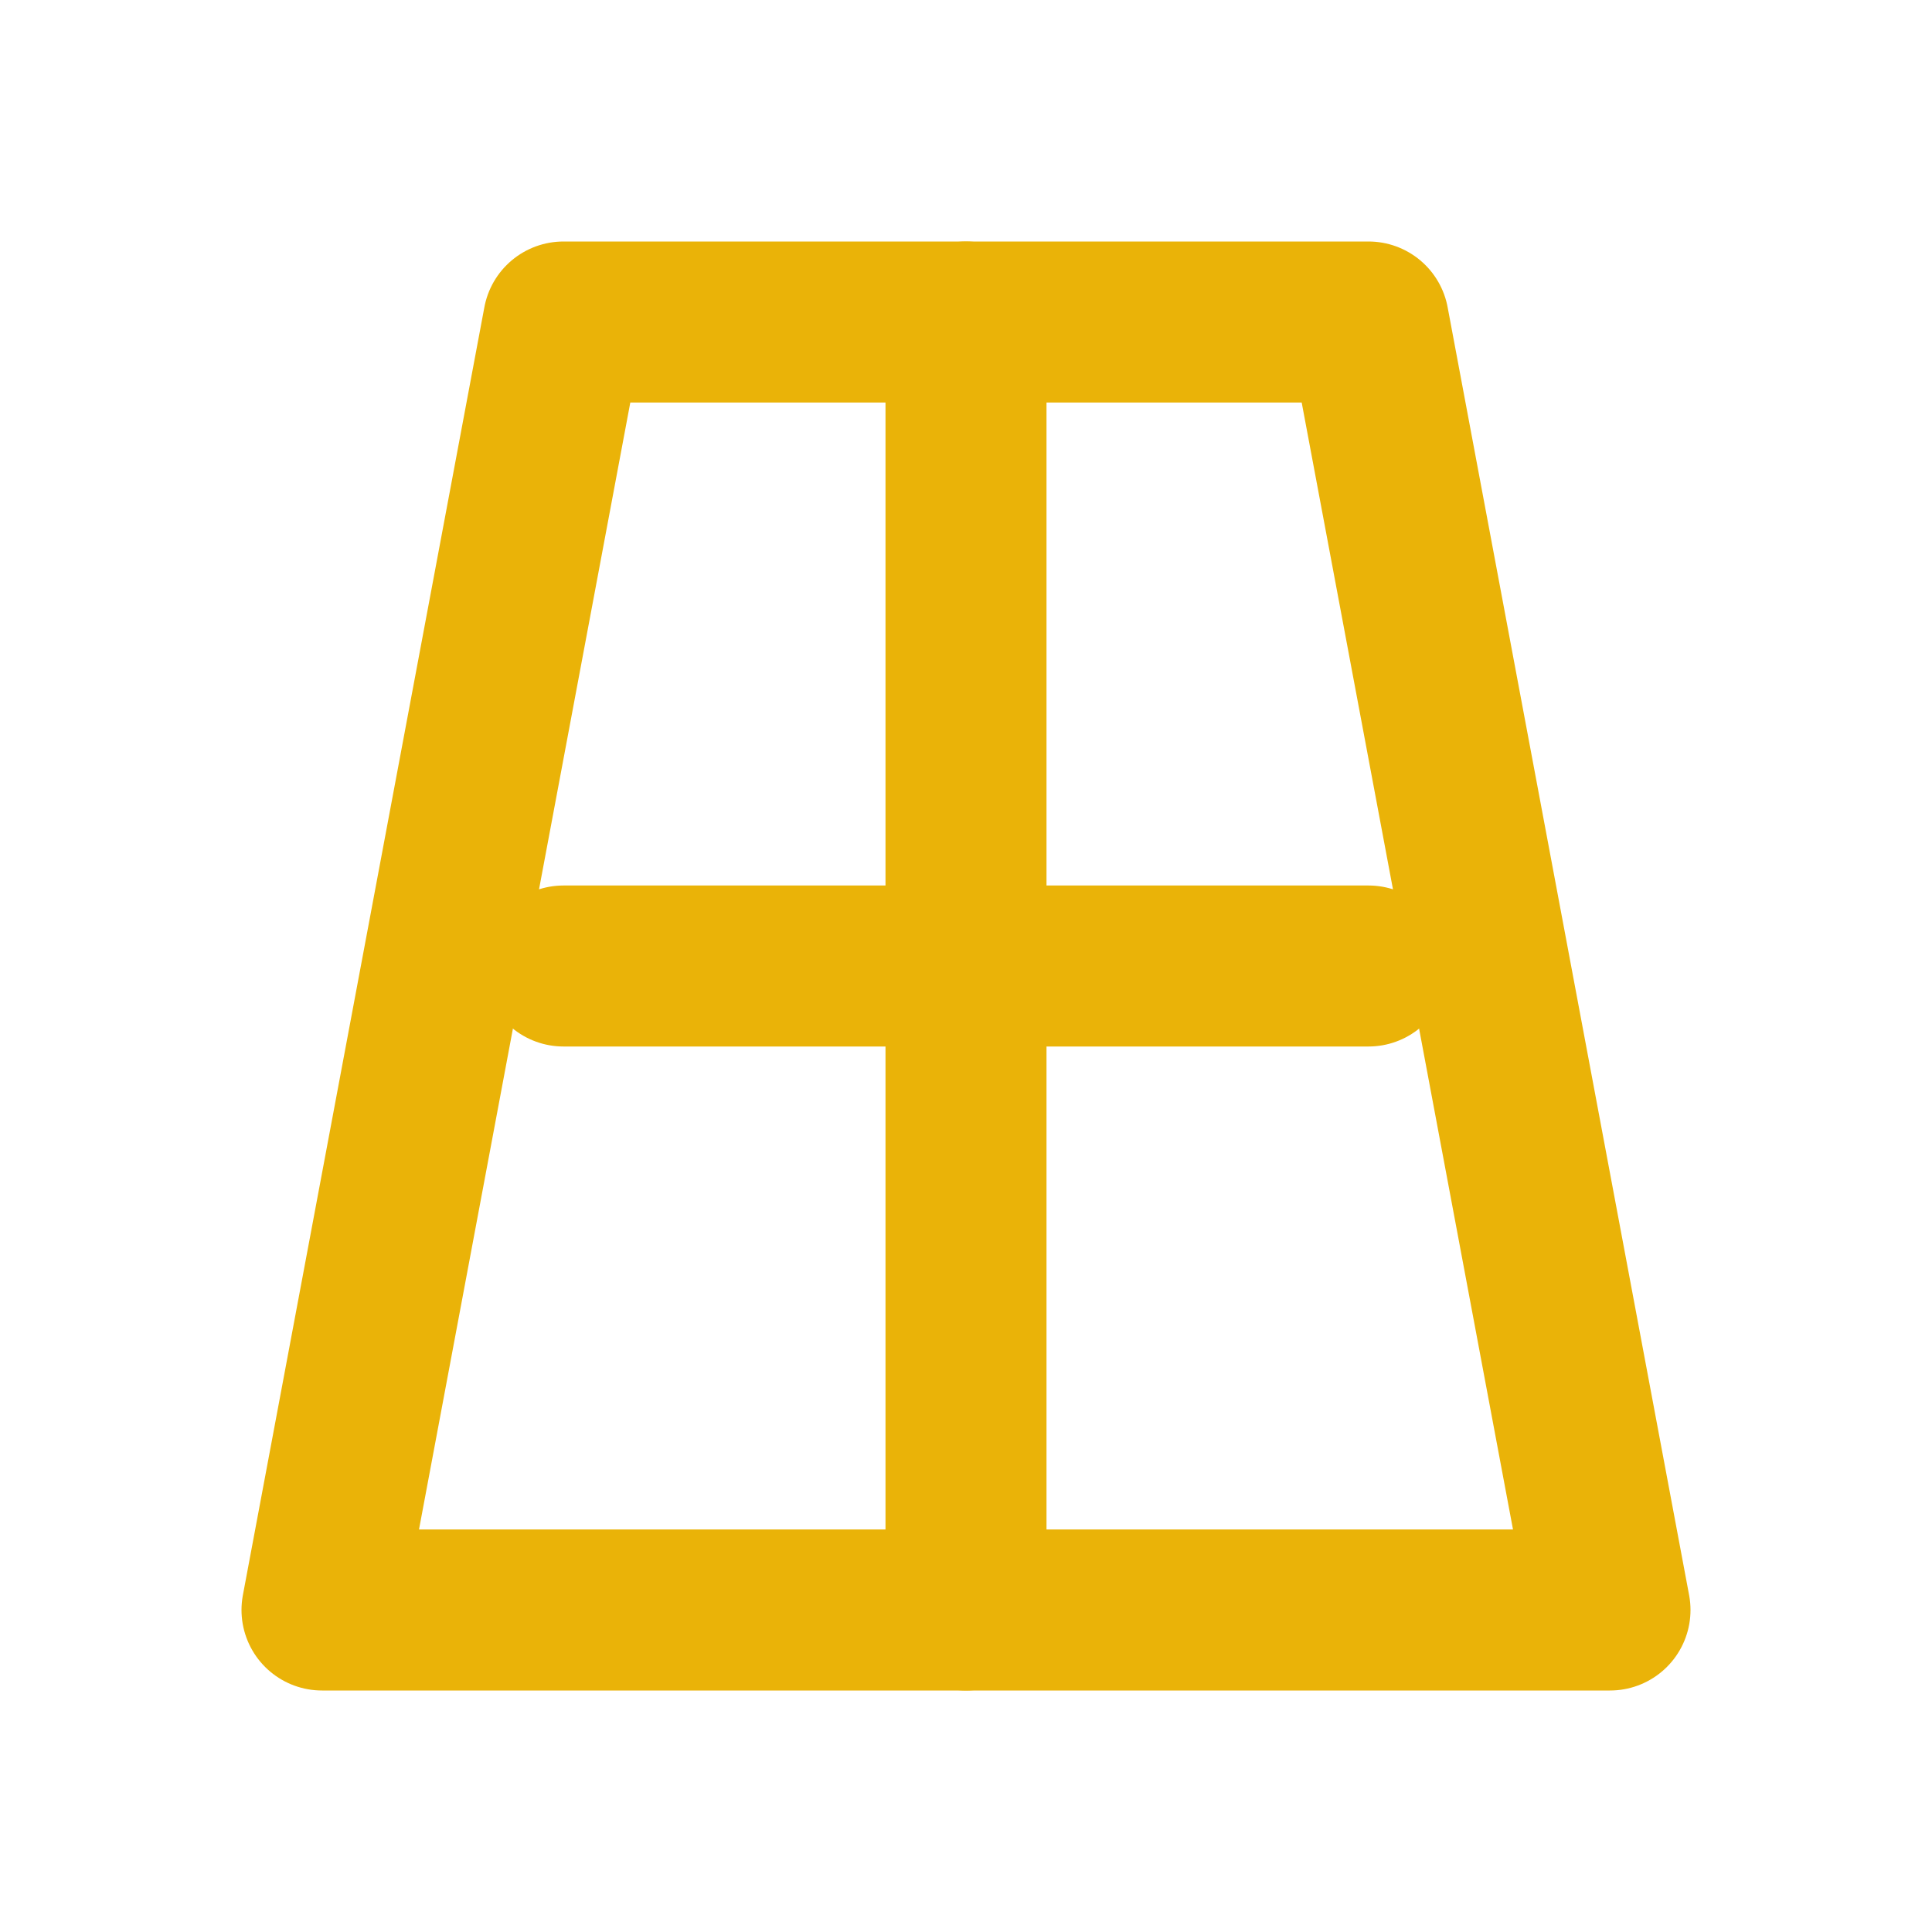
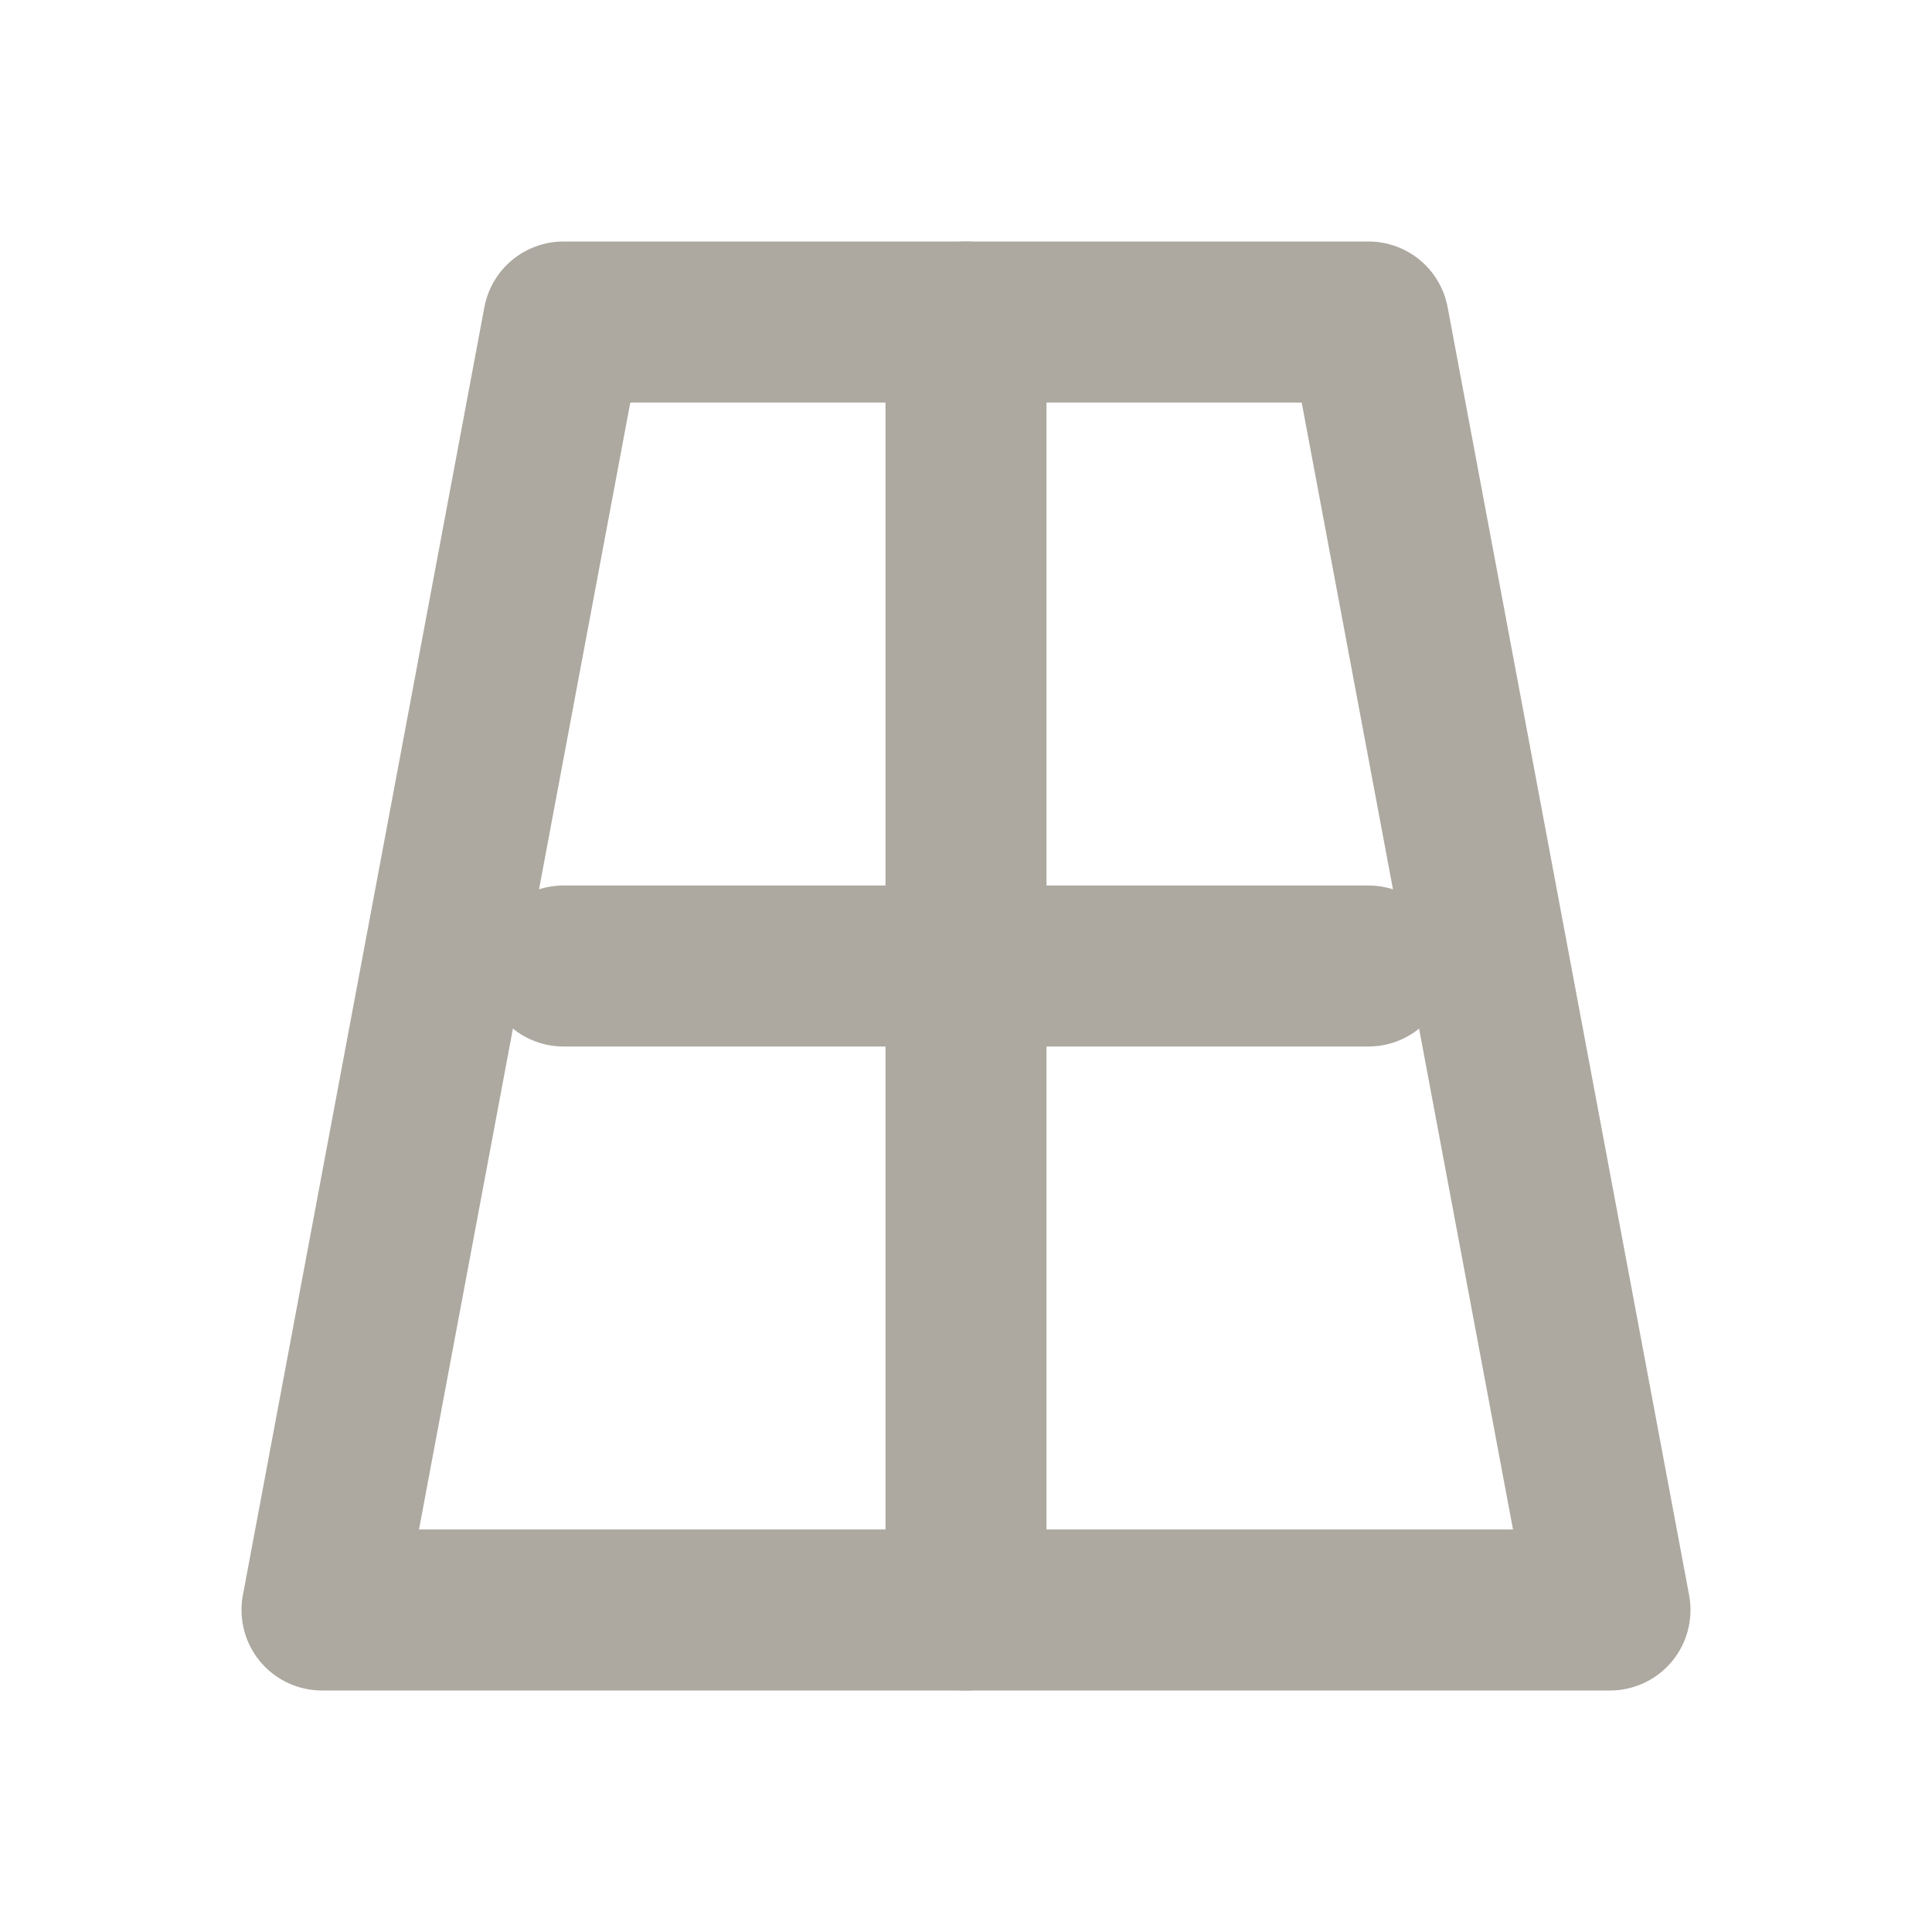
- <svg xmlns="http://www.w3.org/2000/svg" viewBox="0 0 24 24" width="24" height="24" fill="none" stroke="#EAB308" stroke-width="2" stroke-linecap="round" stroke-linejoin="round">
+ <svg xmlns="http://www.w3.org/2000/svg" viewBox="0 0 24 24" width="24" height="24" fill="none" stroke="#ADA9A0" stroke-width="2" stroke-linecap="round" stroke-linejoin="round">
  <path d="M4 20h16L17 4H7L4 20z" />
  <path d="M7 12h10" />
  <path d="M12 4v16" />
</svg>
